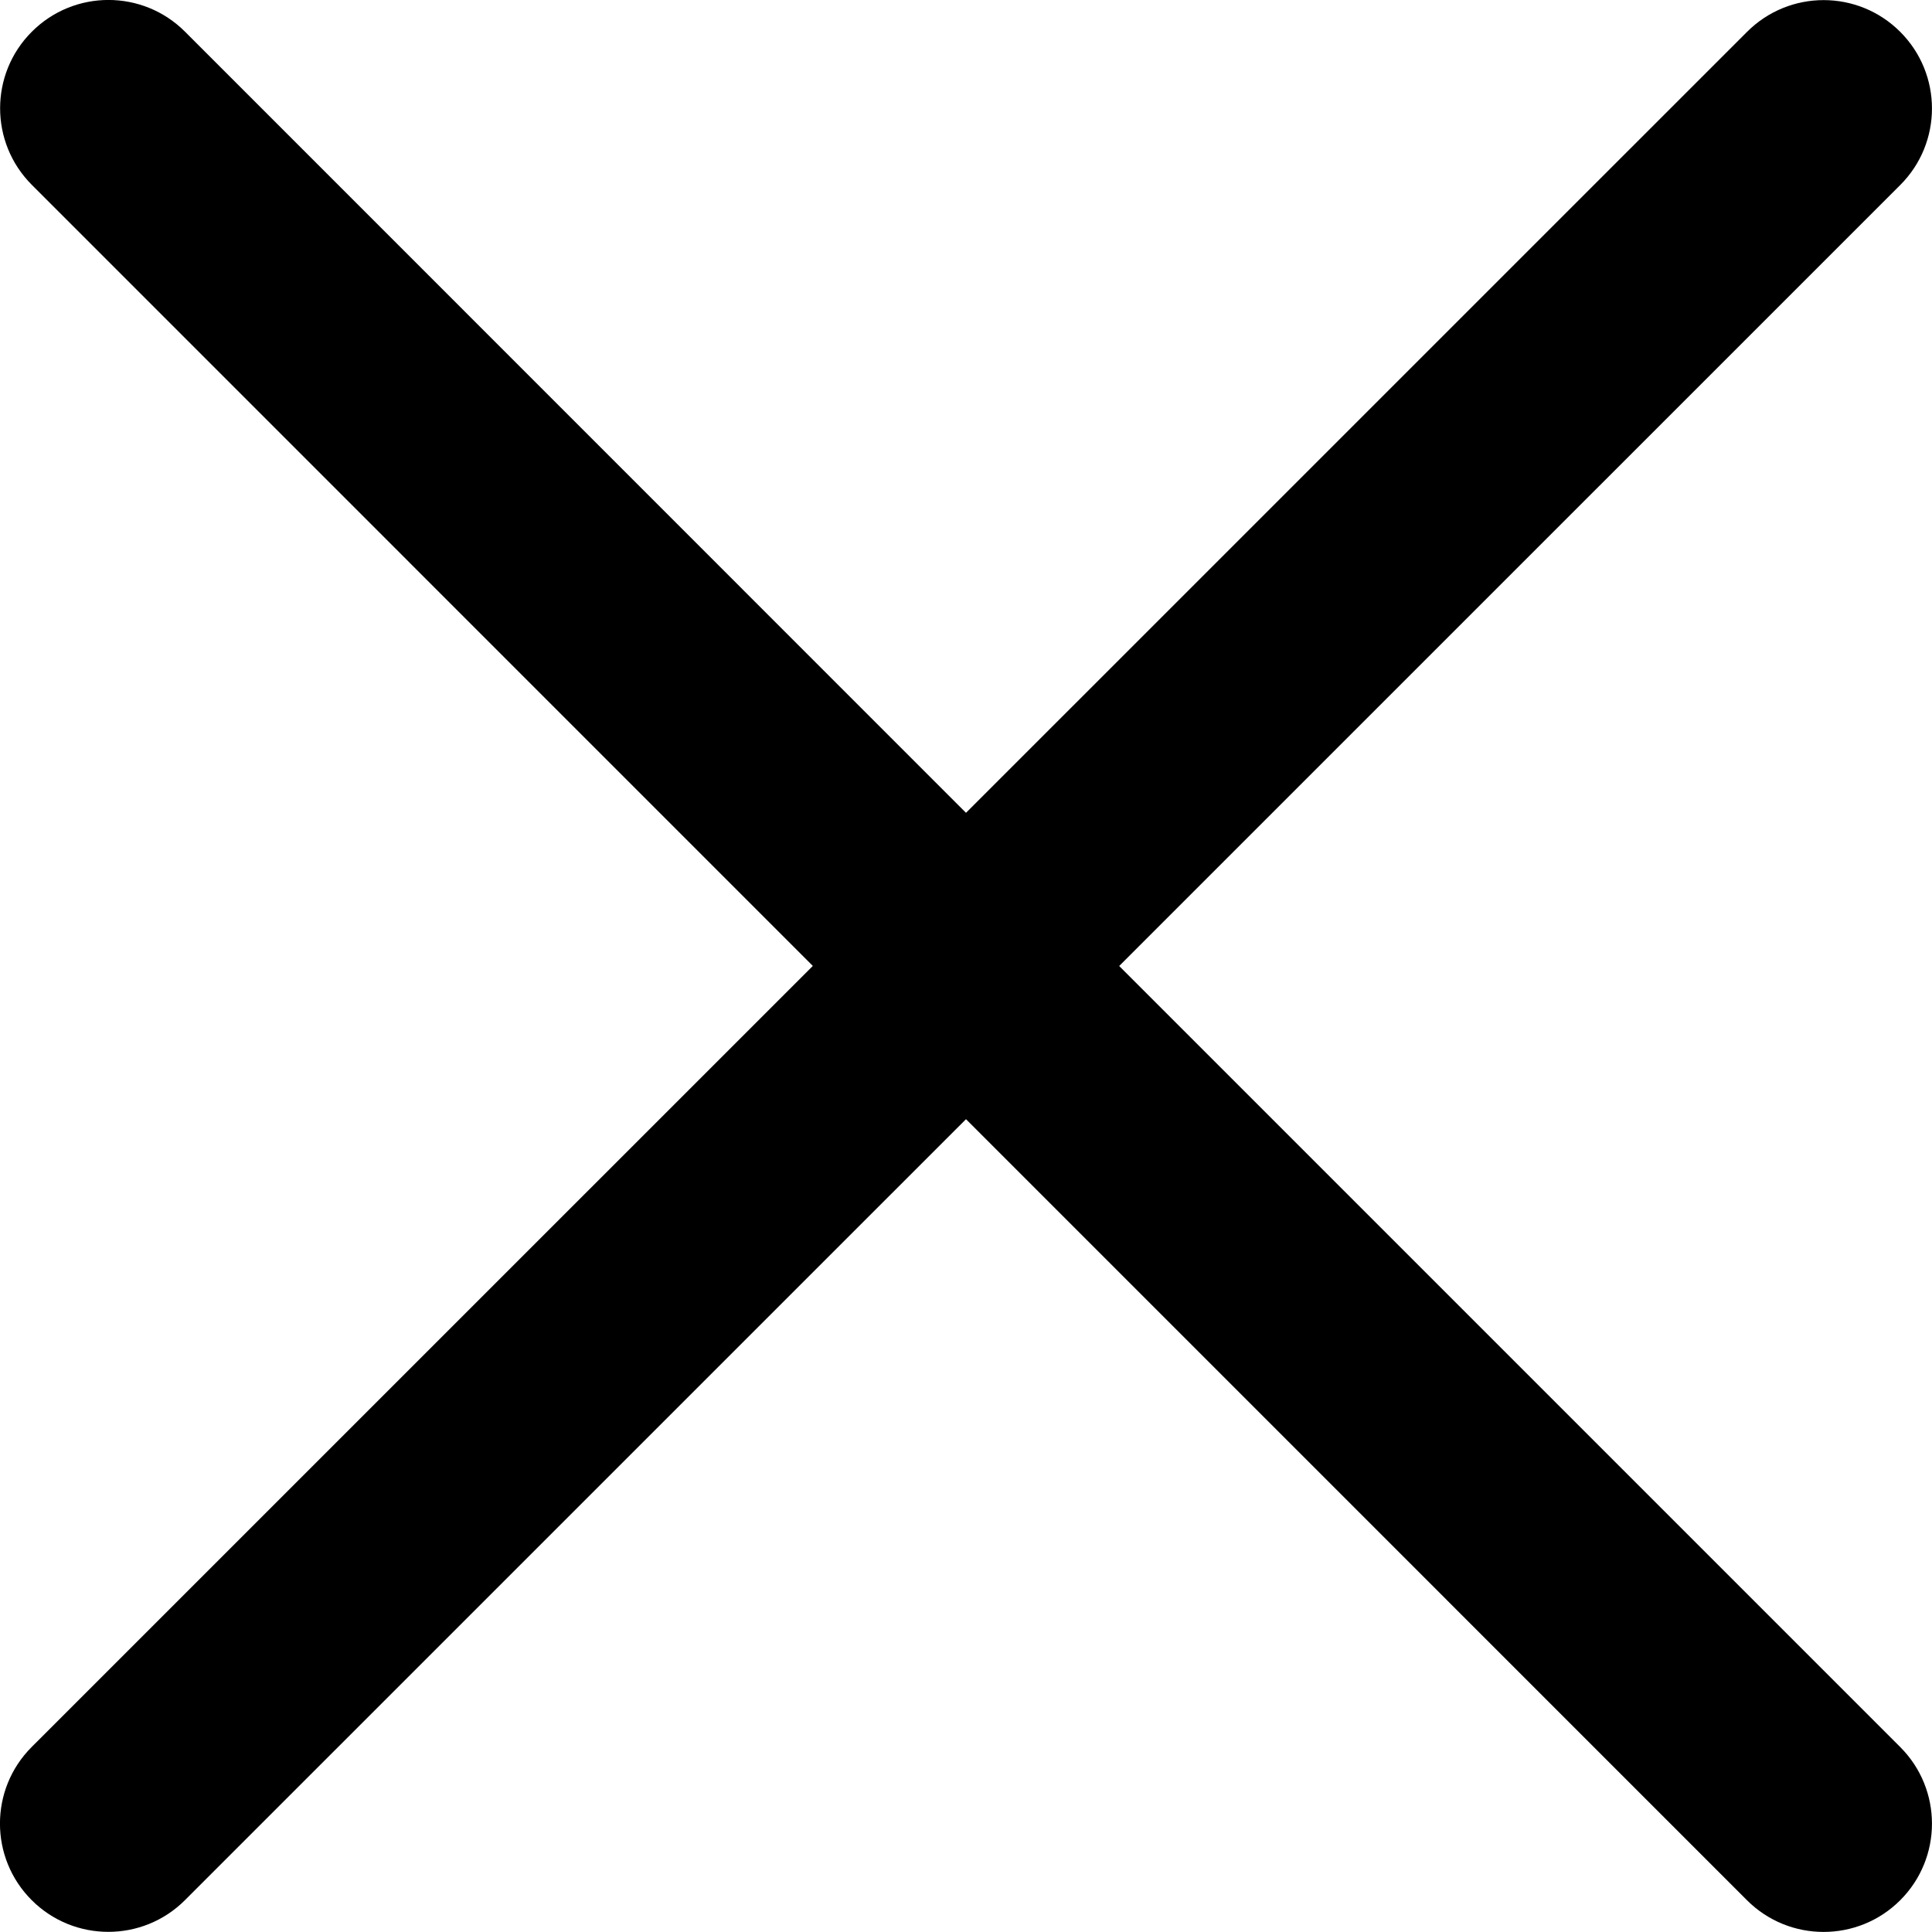
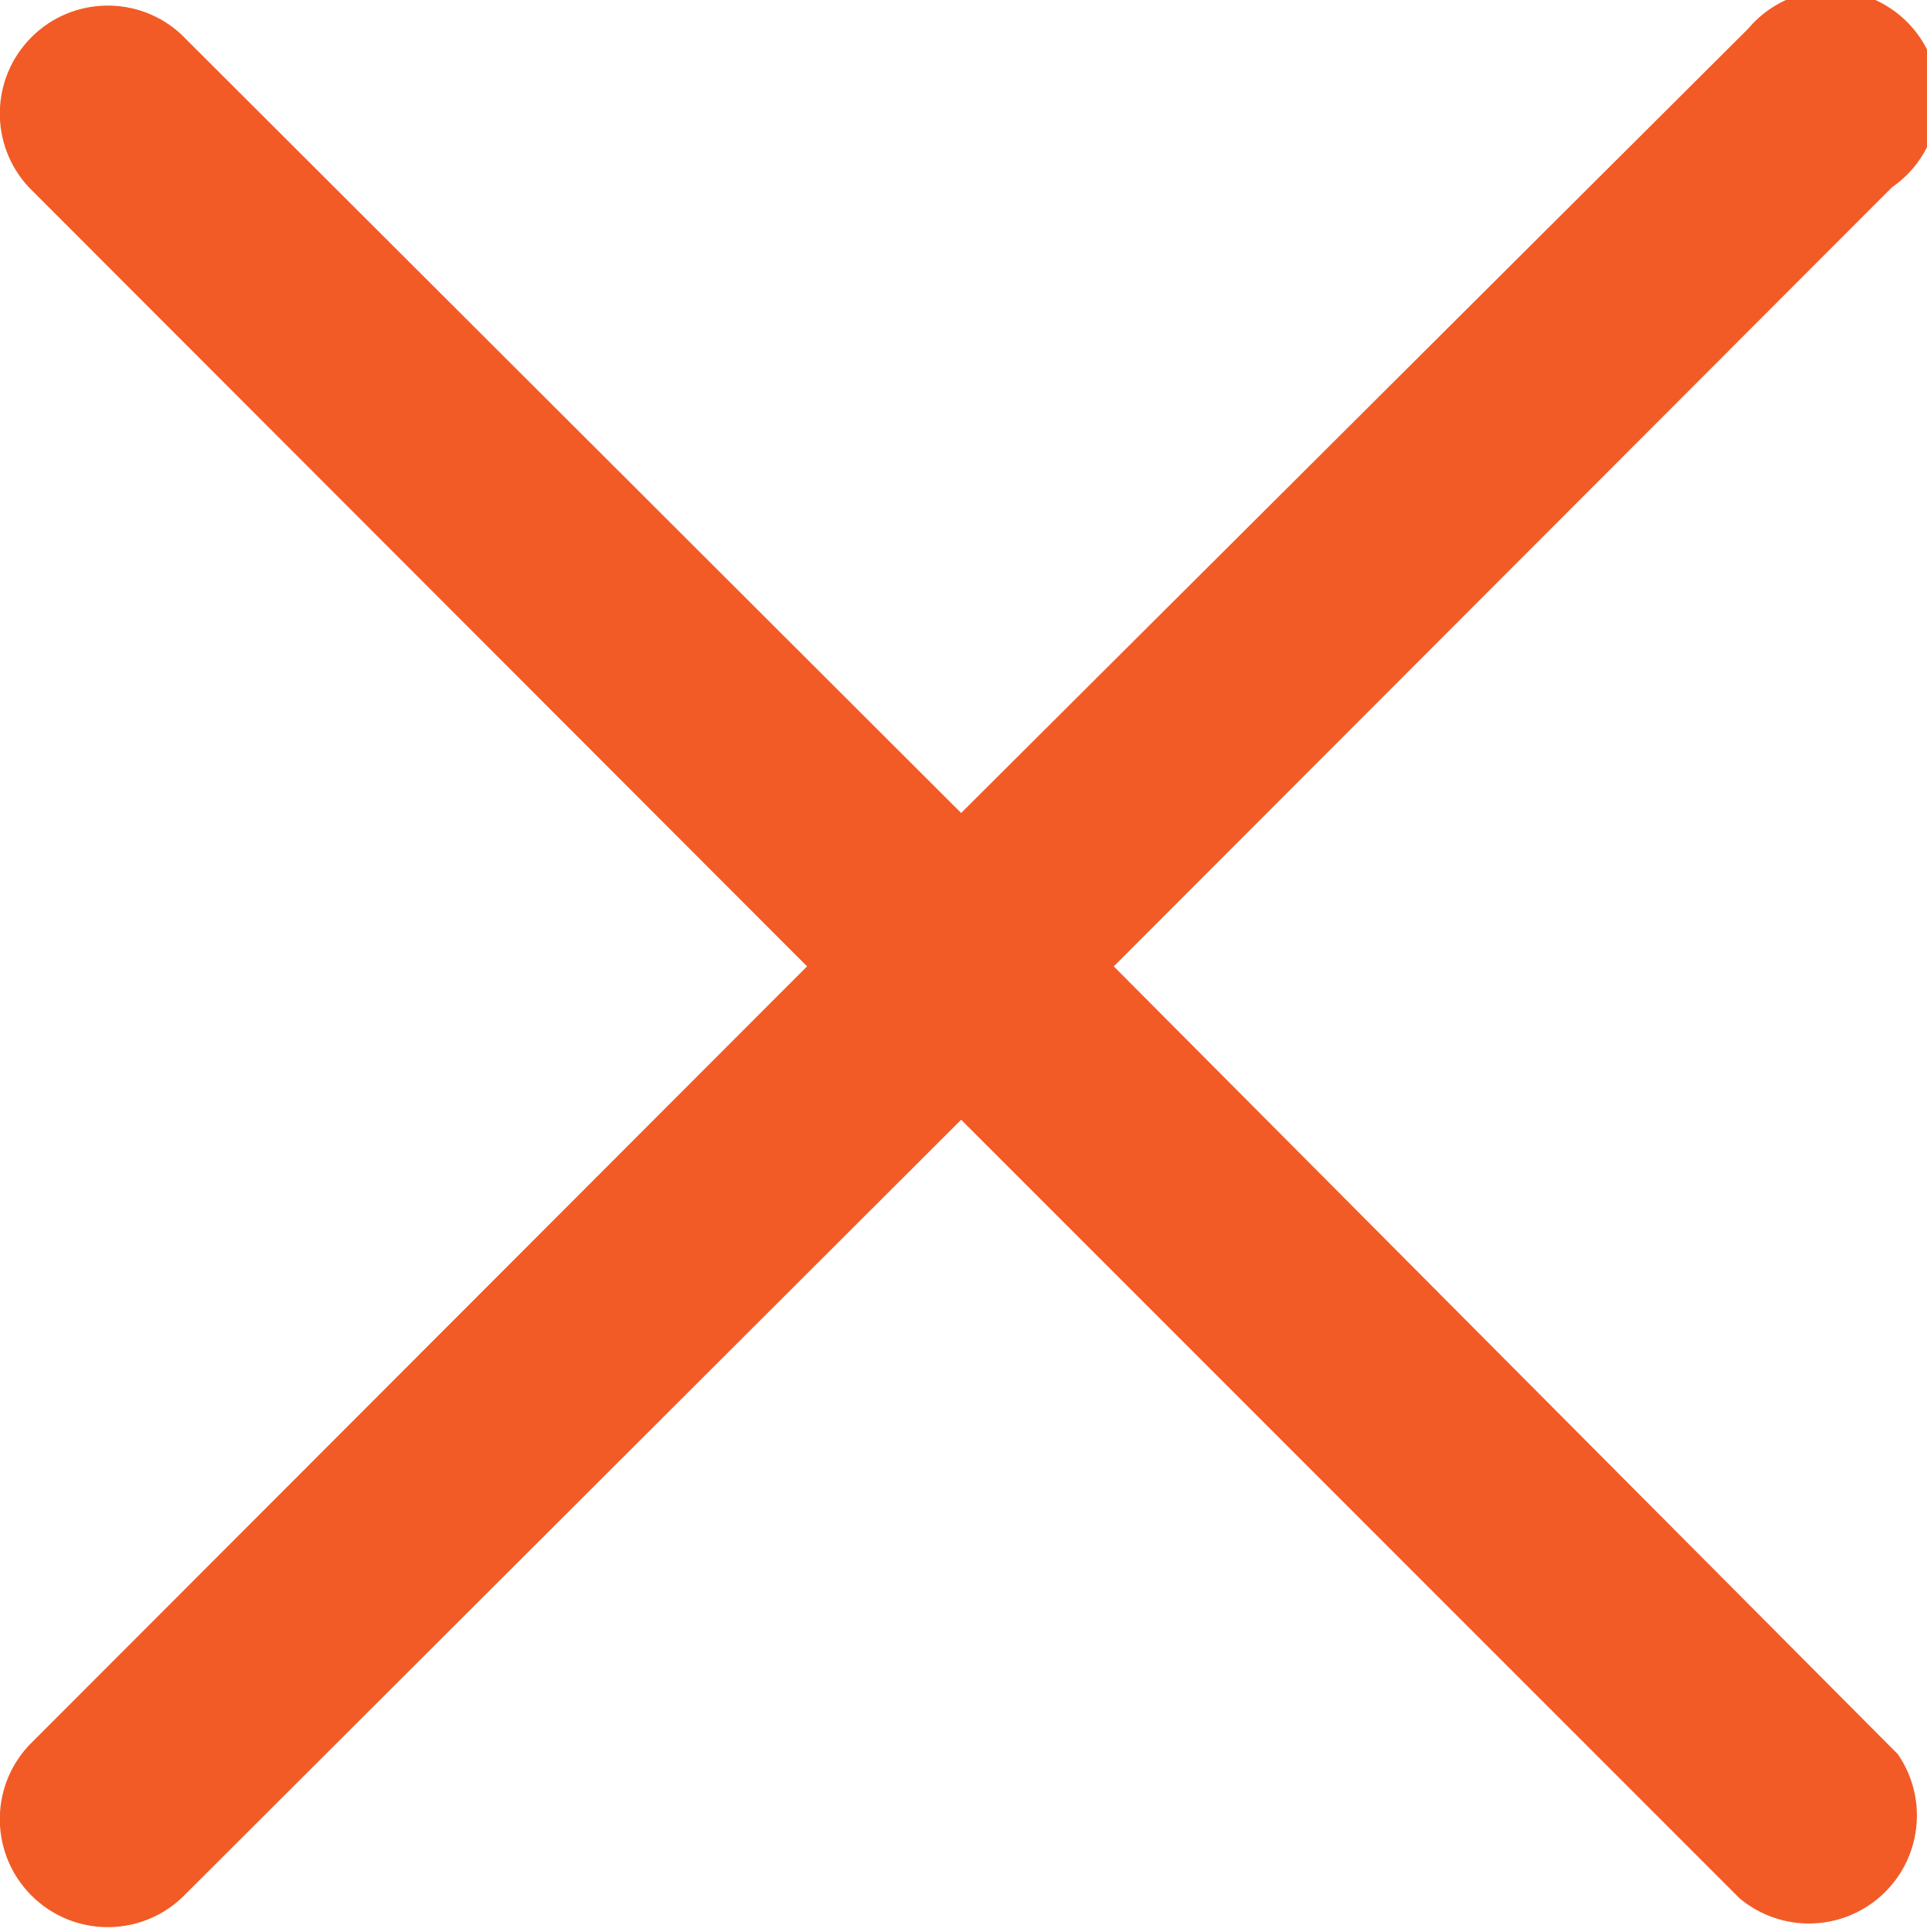
- <svg xmlns="http://www.w3.org/2000/svg" version="1.0" id="Layer_1" x="0px" y="0px" width="26.752px" height="26.752px" viewBox="0 0 26.752 26.752" enable-background="new 0 0 26.752 26.752" xml:space="preserve">
-   <path d="M15.497,13.376L26.312,2.562c0.586-0.585,0.586-1.535,0-2.121s-1.535-0.586-2.121,0L13.376,11.255L2.562,0.439 c-0.586-0.586-1.535-0.586-2.121,0c-0.586,0.585-0.586,1.535,0,2.121l10.814,10.815L0.439,24.19c-0.586,0.586-0.586,1.535,0,2.121 c0.293,0.293,0.677,0.439,1.061,0.439s0.768-0.146,1.061-0.439l10.815-10.814L24.19,26.312c0.293,0.293,0.677,0.439,1.061,0.439 s0.768-0.146,1.061-0.439c0.586-0.586,0.586-1.535,0-2.121L15.497,13.376z" />
+ <svg xmlns="http://www.w3.org/2000/svg" id="Layer_1" data-name="Layer 1" width="26.76" height="26.83" viewBox="0 0 26.76 26.83">
+   <defs>
+     <style>
+       .cls-1 {
+         fill: #f25b26;
+       }
+     </style>
+   </defs>
+   <path class="cls-1" d="M15.63,13.5,26.44,2.68a1.5,1.5,0,1,0-2-2.2l-.07.07L13.51,11.37,2.68.56A1.5,1.5,0,0,0,.56,2.68L11.37,13.5.56,24.32a1.5,1.5,0,0,0,2.12,2.12L13.51,15.63,24.32,26.44a1.5,1.5,0,0,0,2.2-2l-.07-.07Z" transform="translate(-0.16 -0.08)" />
</svg>
